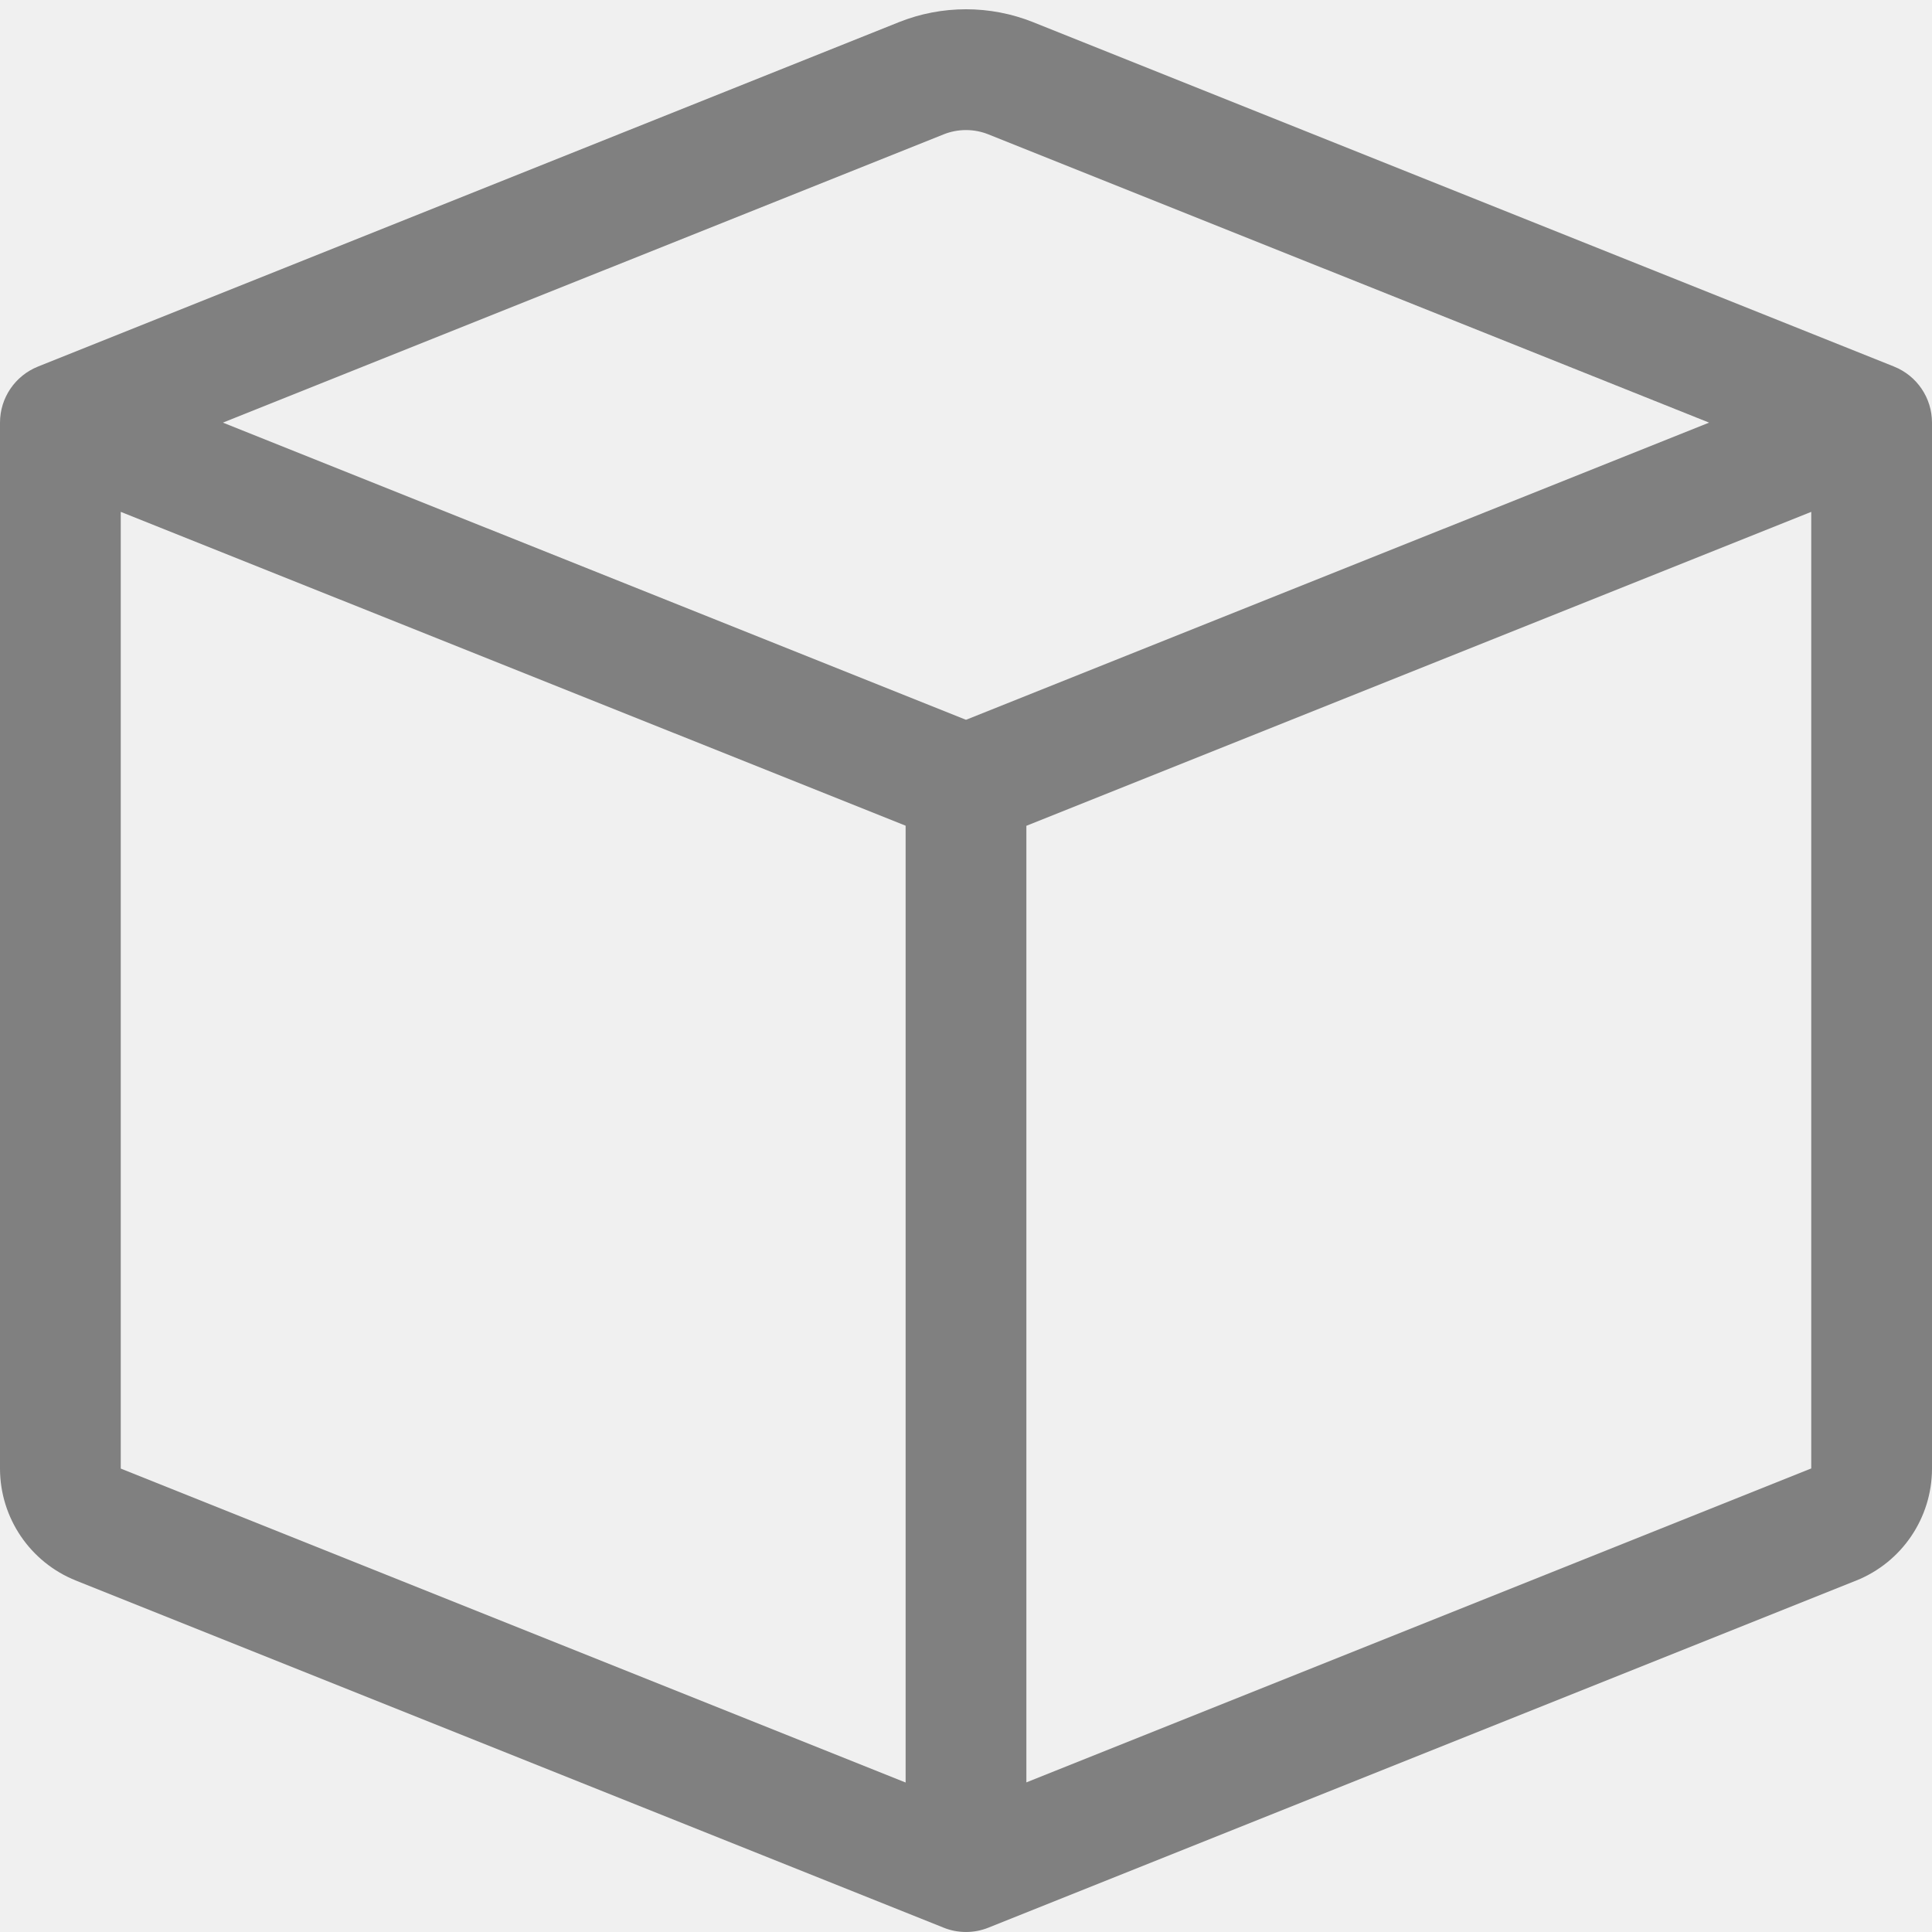
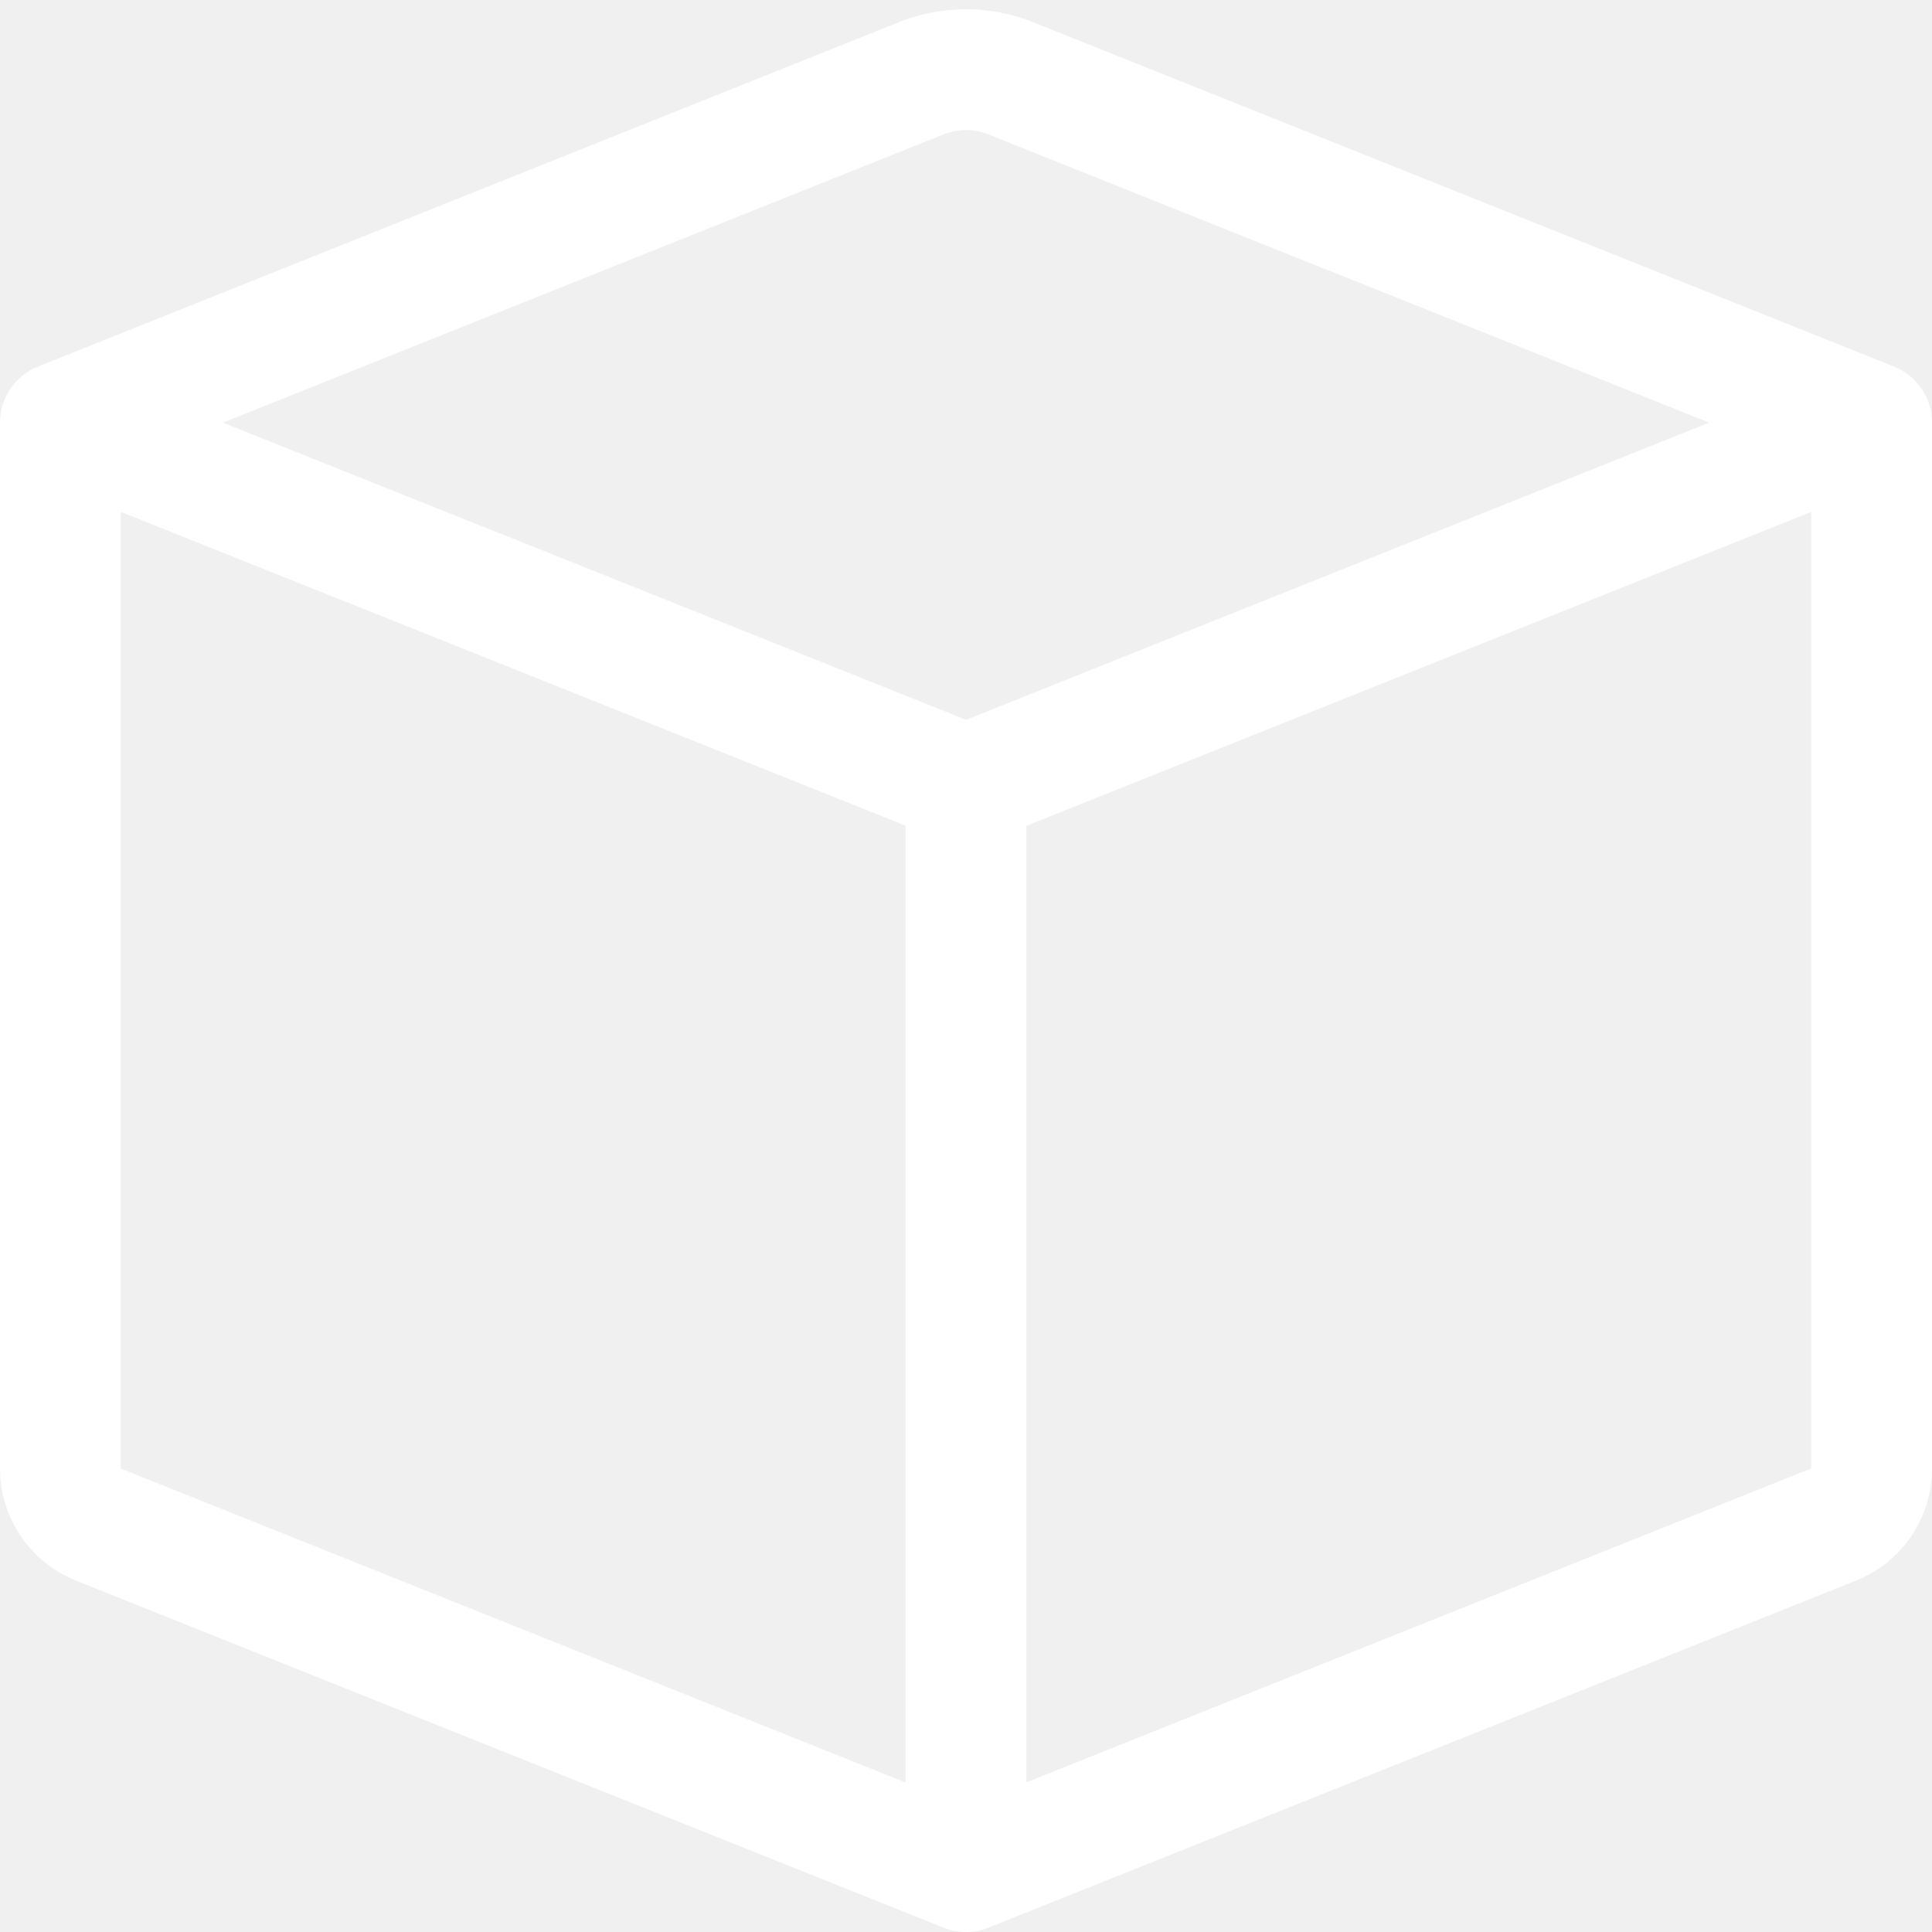
- <svg xmlns="http://www.w3.org/2000/svg" width="800px" height="800px" viewBox="0 0 16 16" fill="gray" class="bi bi-box">
+ <svg xmlns="http://www.w3.org/2000/svg" width="800px" height="800px" viewBox="0 0 16 16" fill="white" class="bi bi-box">
  <path d="M8.186 1.113a.5.5 0 0 0-.372 0L1.846 3.5 8 5.961 14.154 3.5 8.186 1.113zM15 4.239l-6.5 2.6v7.922l6.5-2.6V4.24zM7.5 14.762V6.838L1 4.239v7.923l6.5 2.6zM7.443.184a1.5 1.5 0 0 1 1.114 0l7.129 2.852A.5.5 0 0 1 16 3.5v8.662a1 1 0 0 1-.629.928l-7.185 2.874a.5.5 0 0 1-.372 0L.63 13.09a1 1 0 0 1-.63-.928V3.5a.5.5 0 0 1 .314-.464L7.443.184z" />
</svg>
